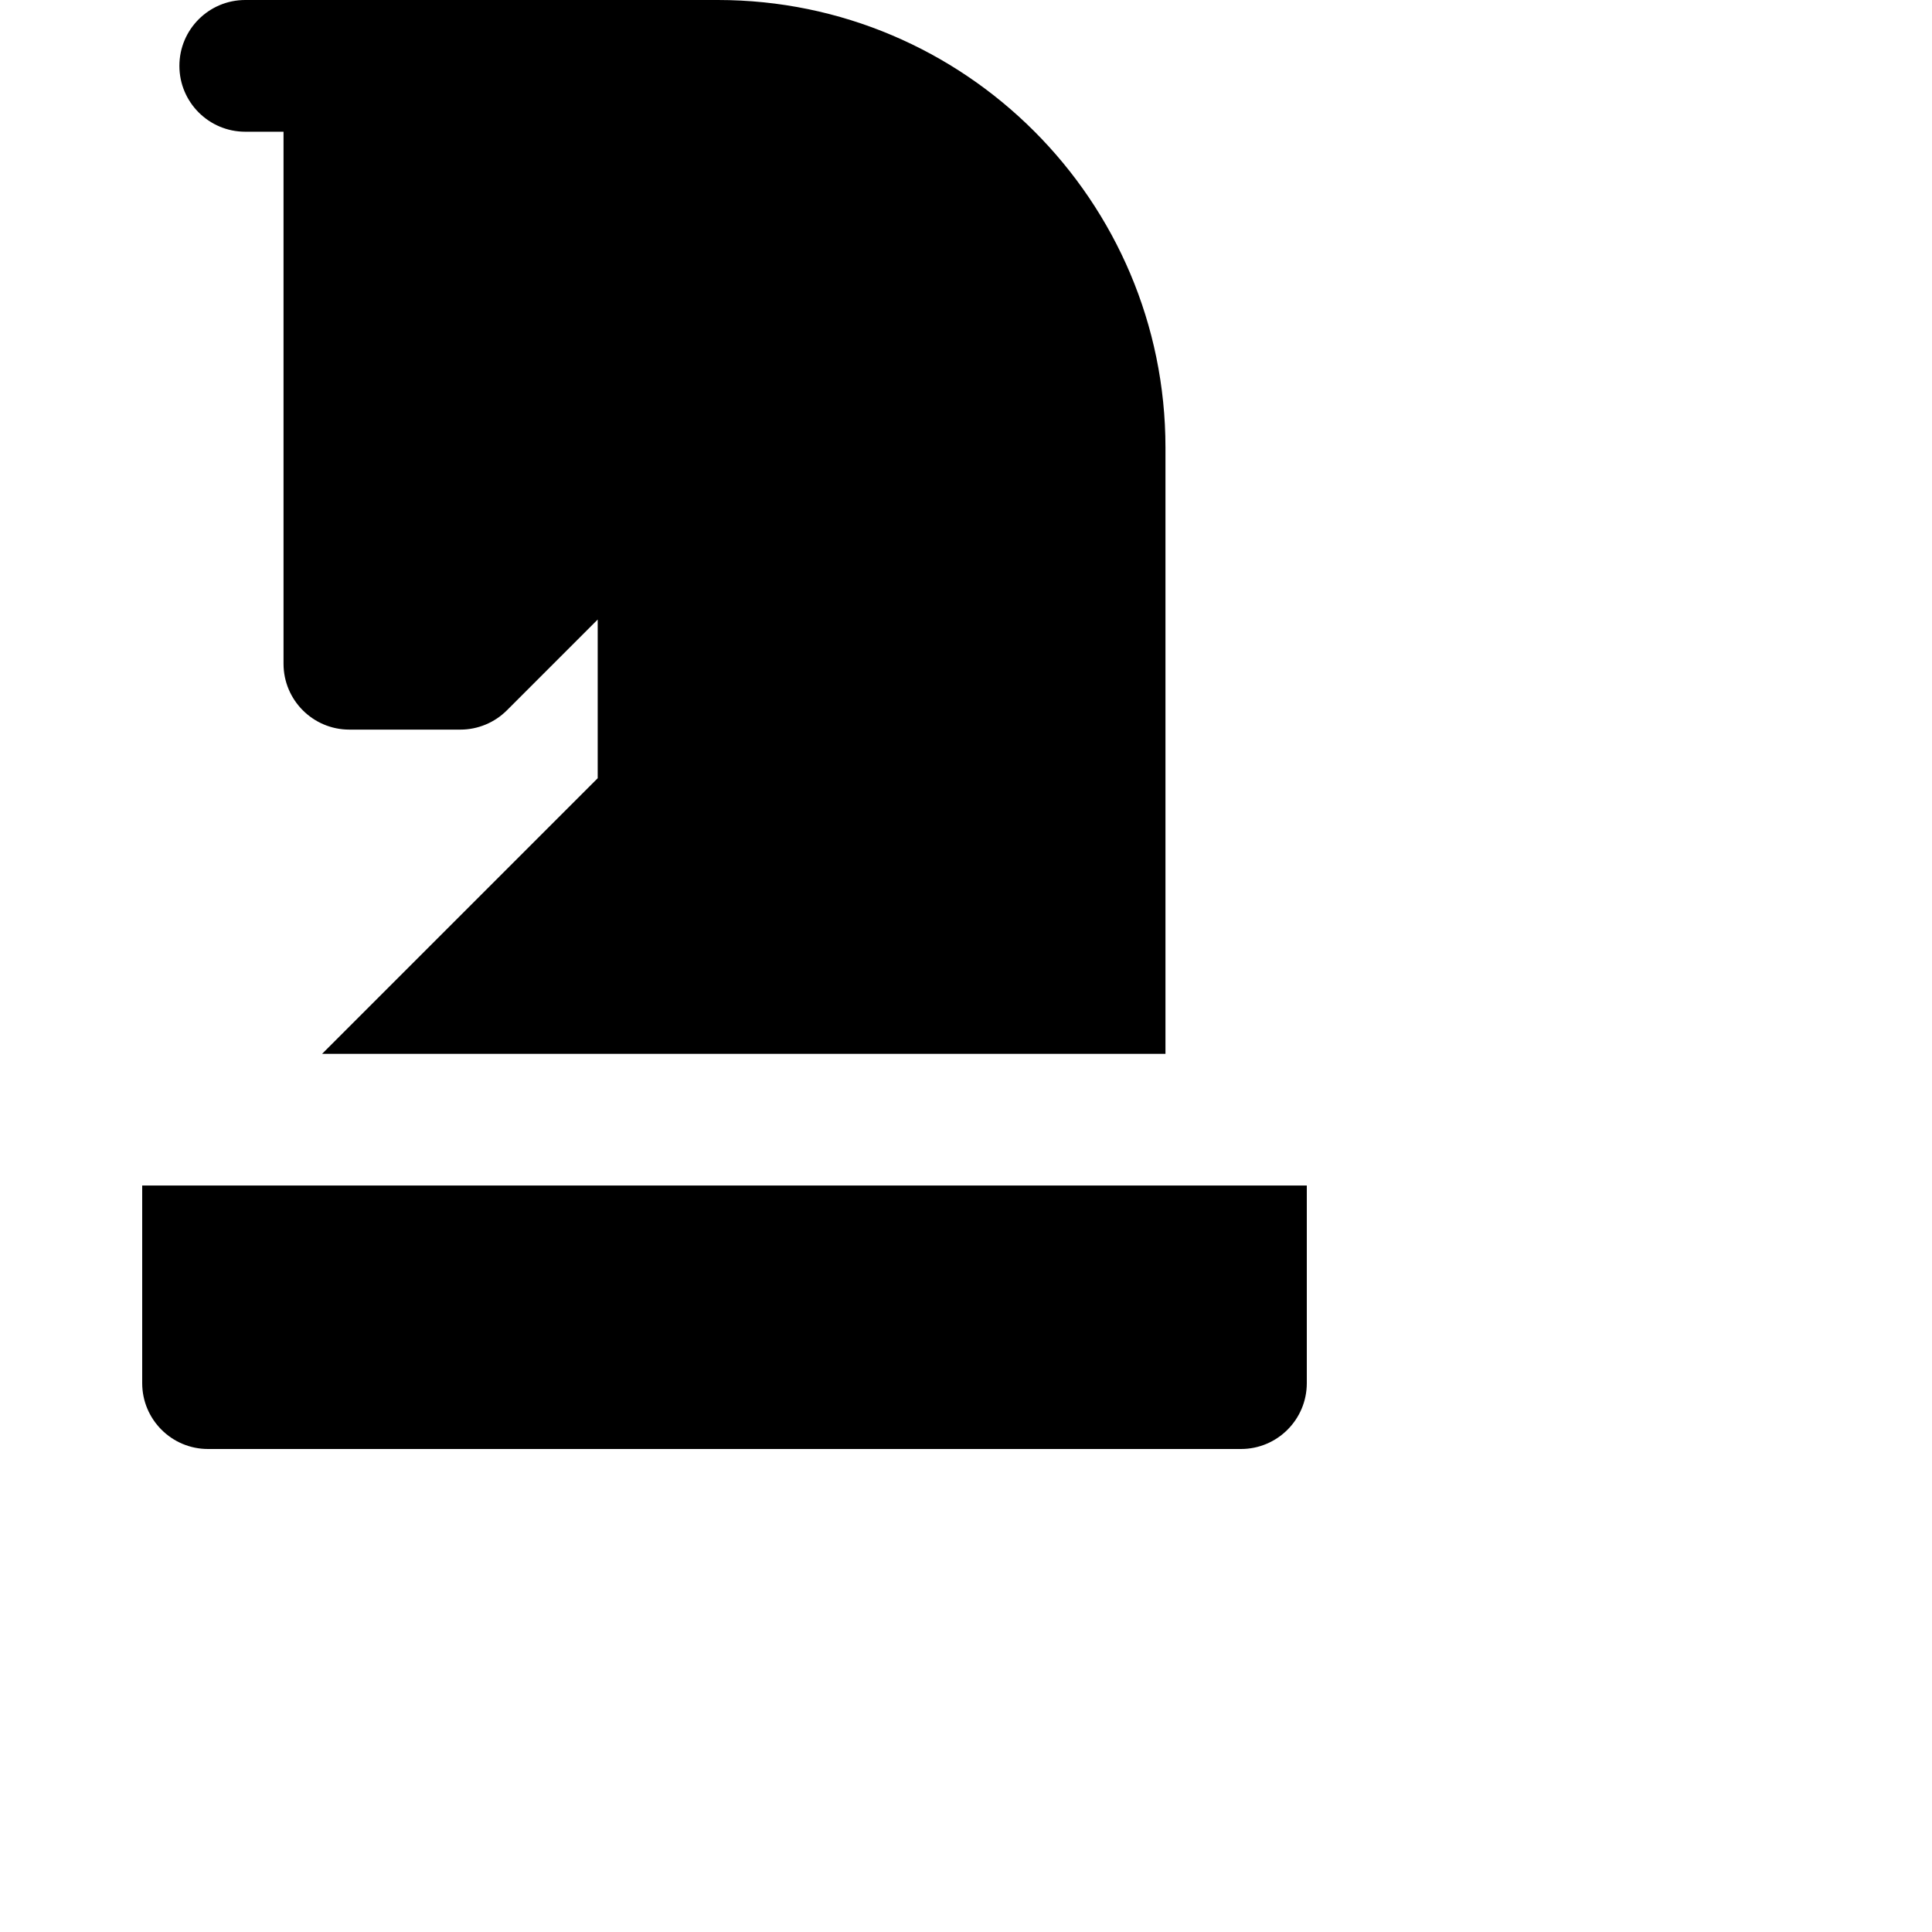
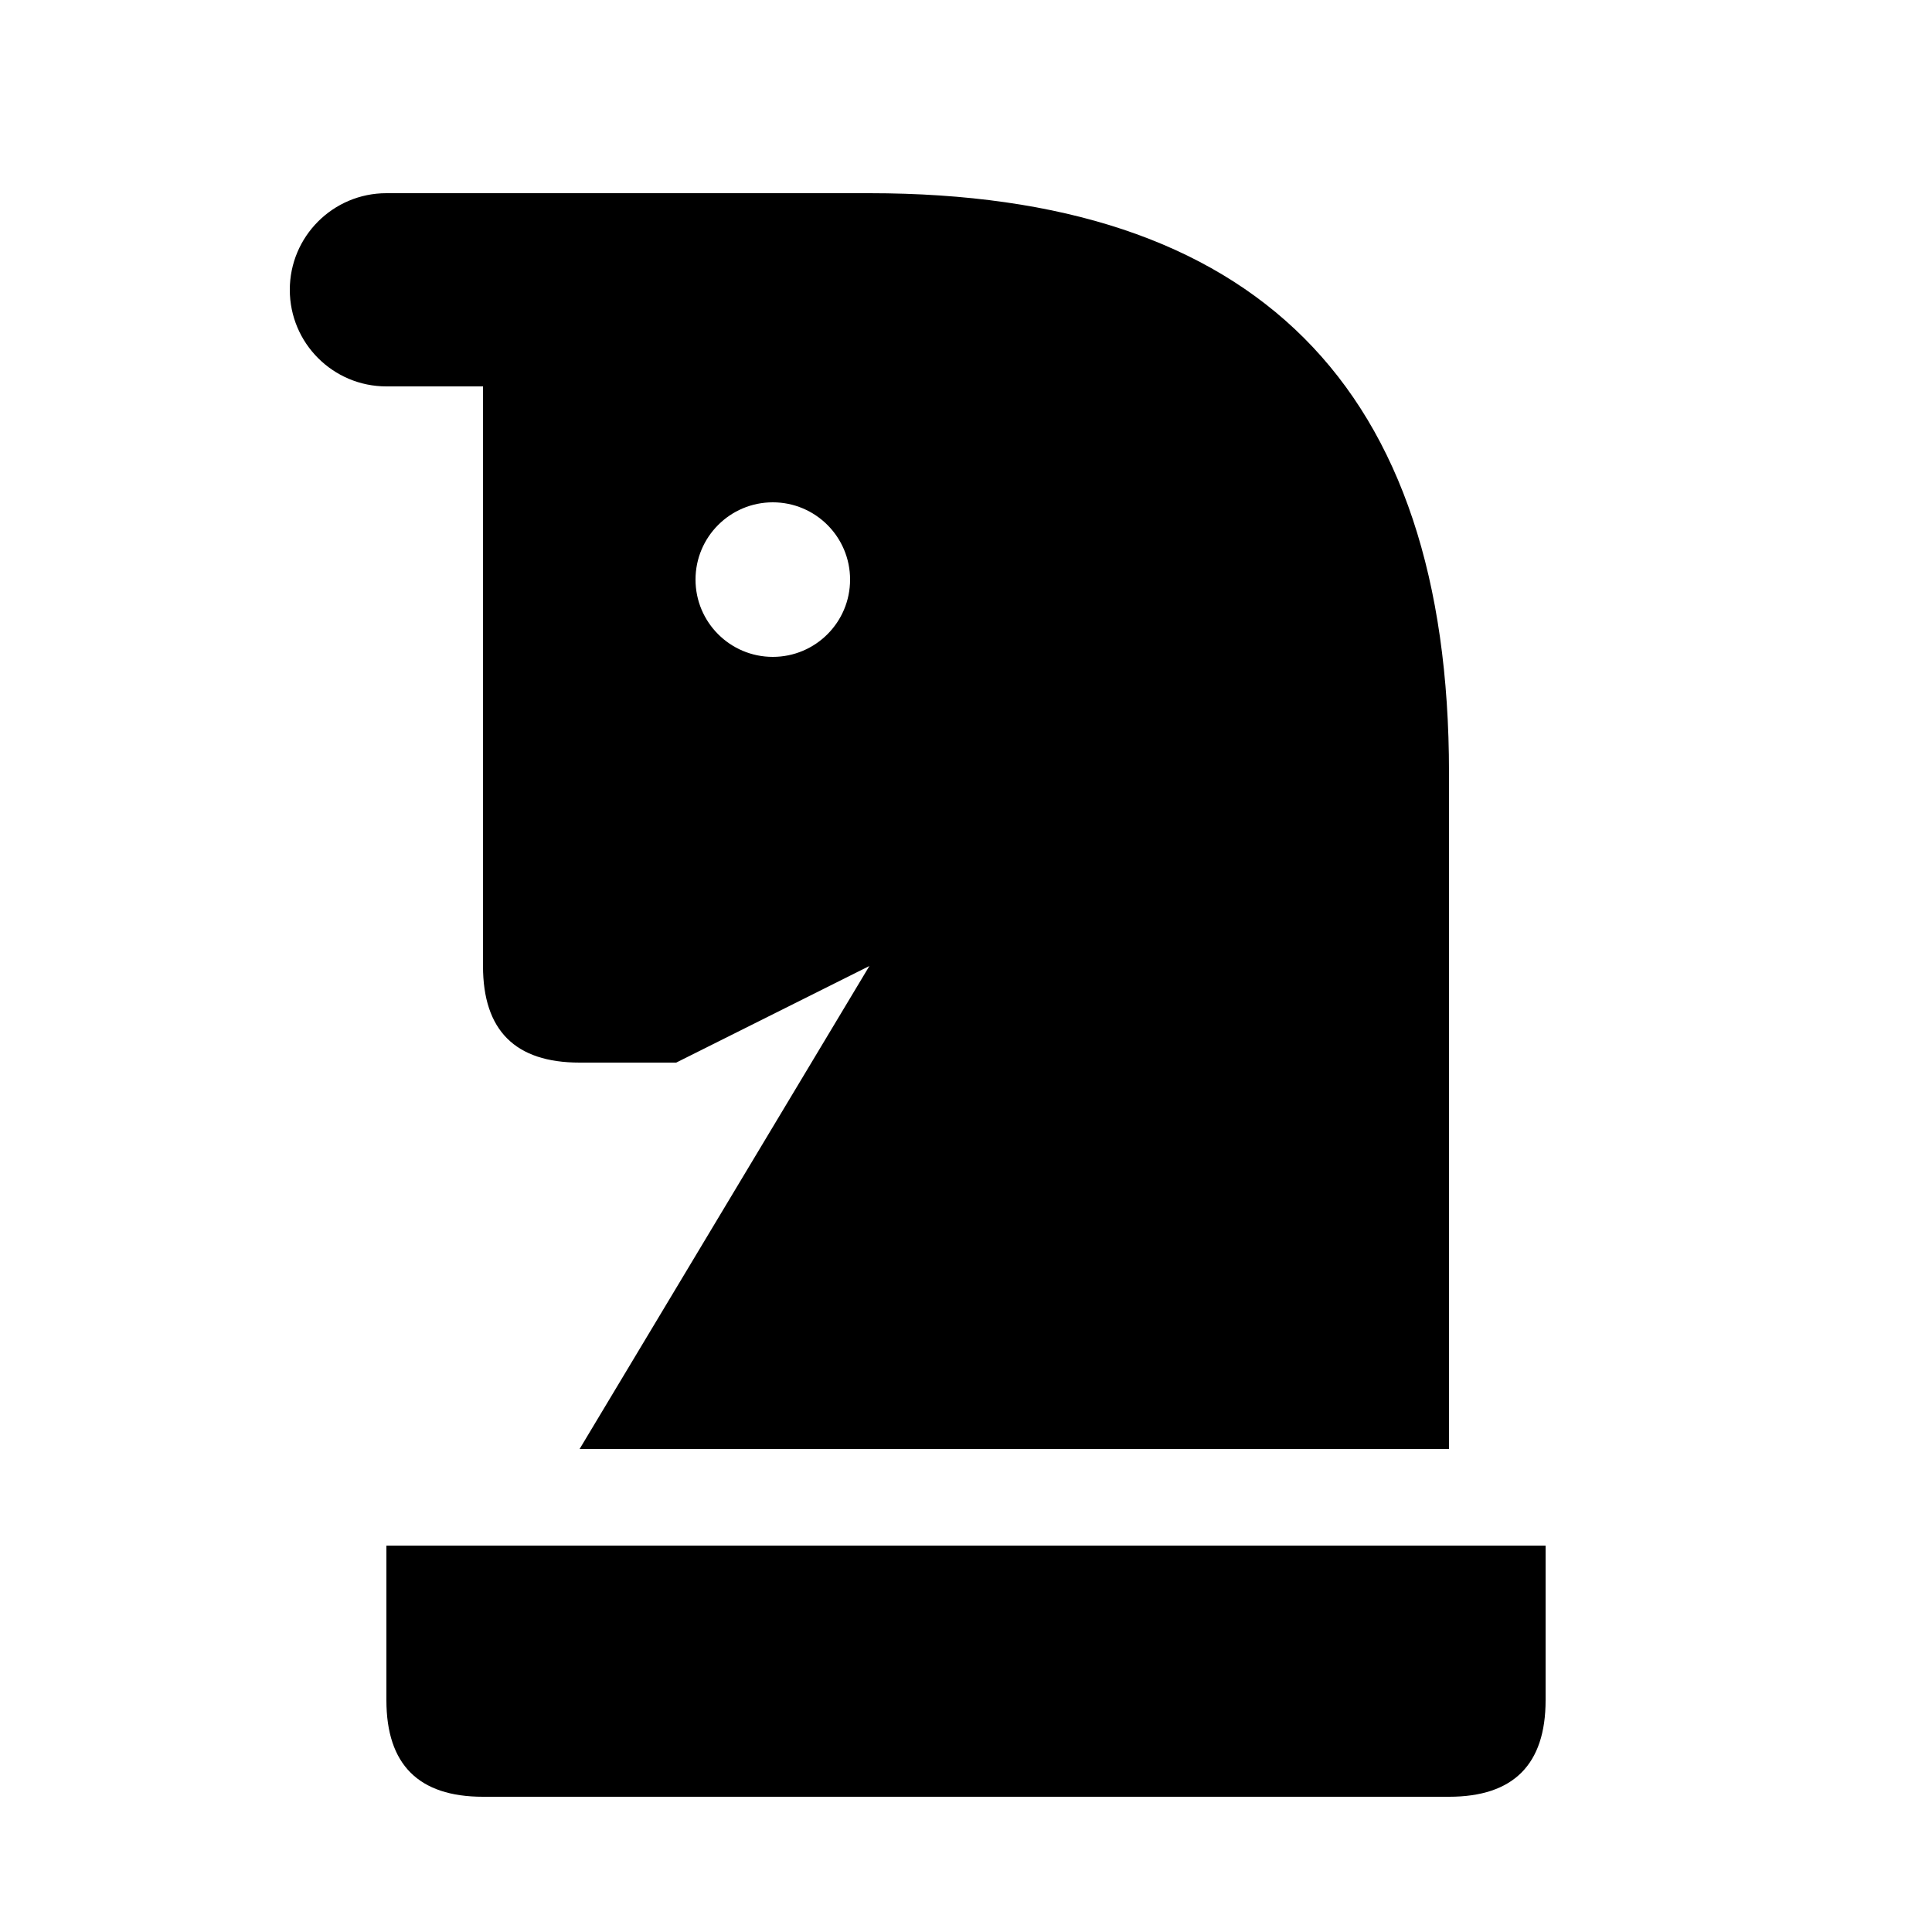
- <svg xmlns="http://www.w3.org/2000/svg" x="0px" y="0px" viewBox="0 0 512 512" style="transform: scale(.75)" xml:space="preserve">
-   <g>
-     <g>
-       <path d="M253.659,0H123.456H86.661C73.809,0,63.389,10.42,63.389,23.273c0,12.853,10.42,23.273,23.273,23.273h13.521v187.988    c0,12.851,10.42,23.273,23.273,23.273h39.201c6.173,0,12.093-2.453,16.455-6.817l32.084-32.084v56.076l-97.379,97.382h297.996    V158.16C411.814,70.949,340.865,0,253.659,0z" />
-     </g>
-   </g>
-   <g>
-     <g>
-       <path d="M50.244,418.909v69.818c0,12.851,10.42,23.273,23.273,23.273h364.966c12.853,0,23.273-10.422,23.273-23.273v-69.818    H50.244z" />
-     </g>
-   </g>
+ <svg xmlns="http://www.w3.org/2000/svg" viewBox="0 0 100 100" class="chess-piece">
+   <path d="M45,50L30,75L75,75L75,40Q75,10,45,10L20,10A5,5,0,1,0,20,20L25,20L25,50Q25,55,30,55L35,55Z M40,30m-4,0a4,4,0,1,1,8,0a4,4,0,1,1,-8,0Z" />
+   <path d="M20,80L20,88Q20,93,25,93L75,93Q80,93,80,88L80,80Z" />
</svg>
